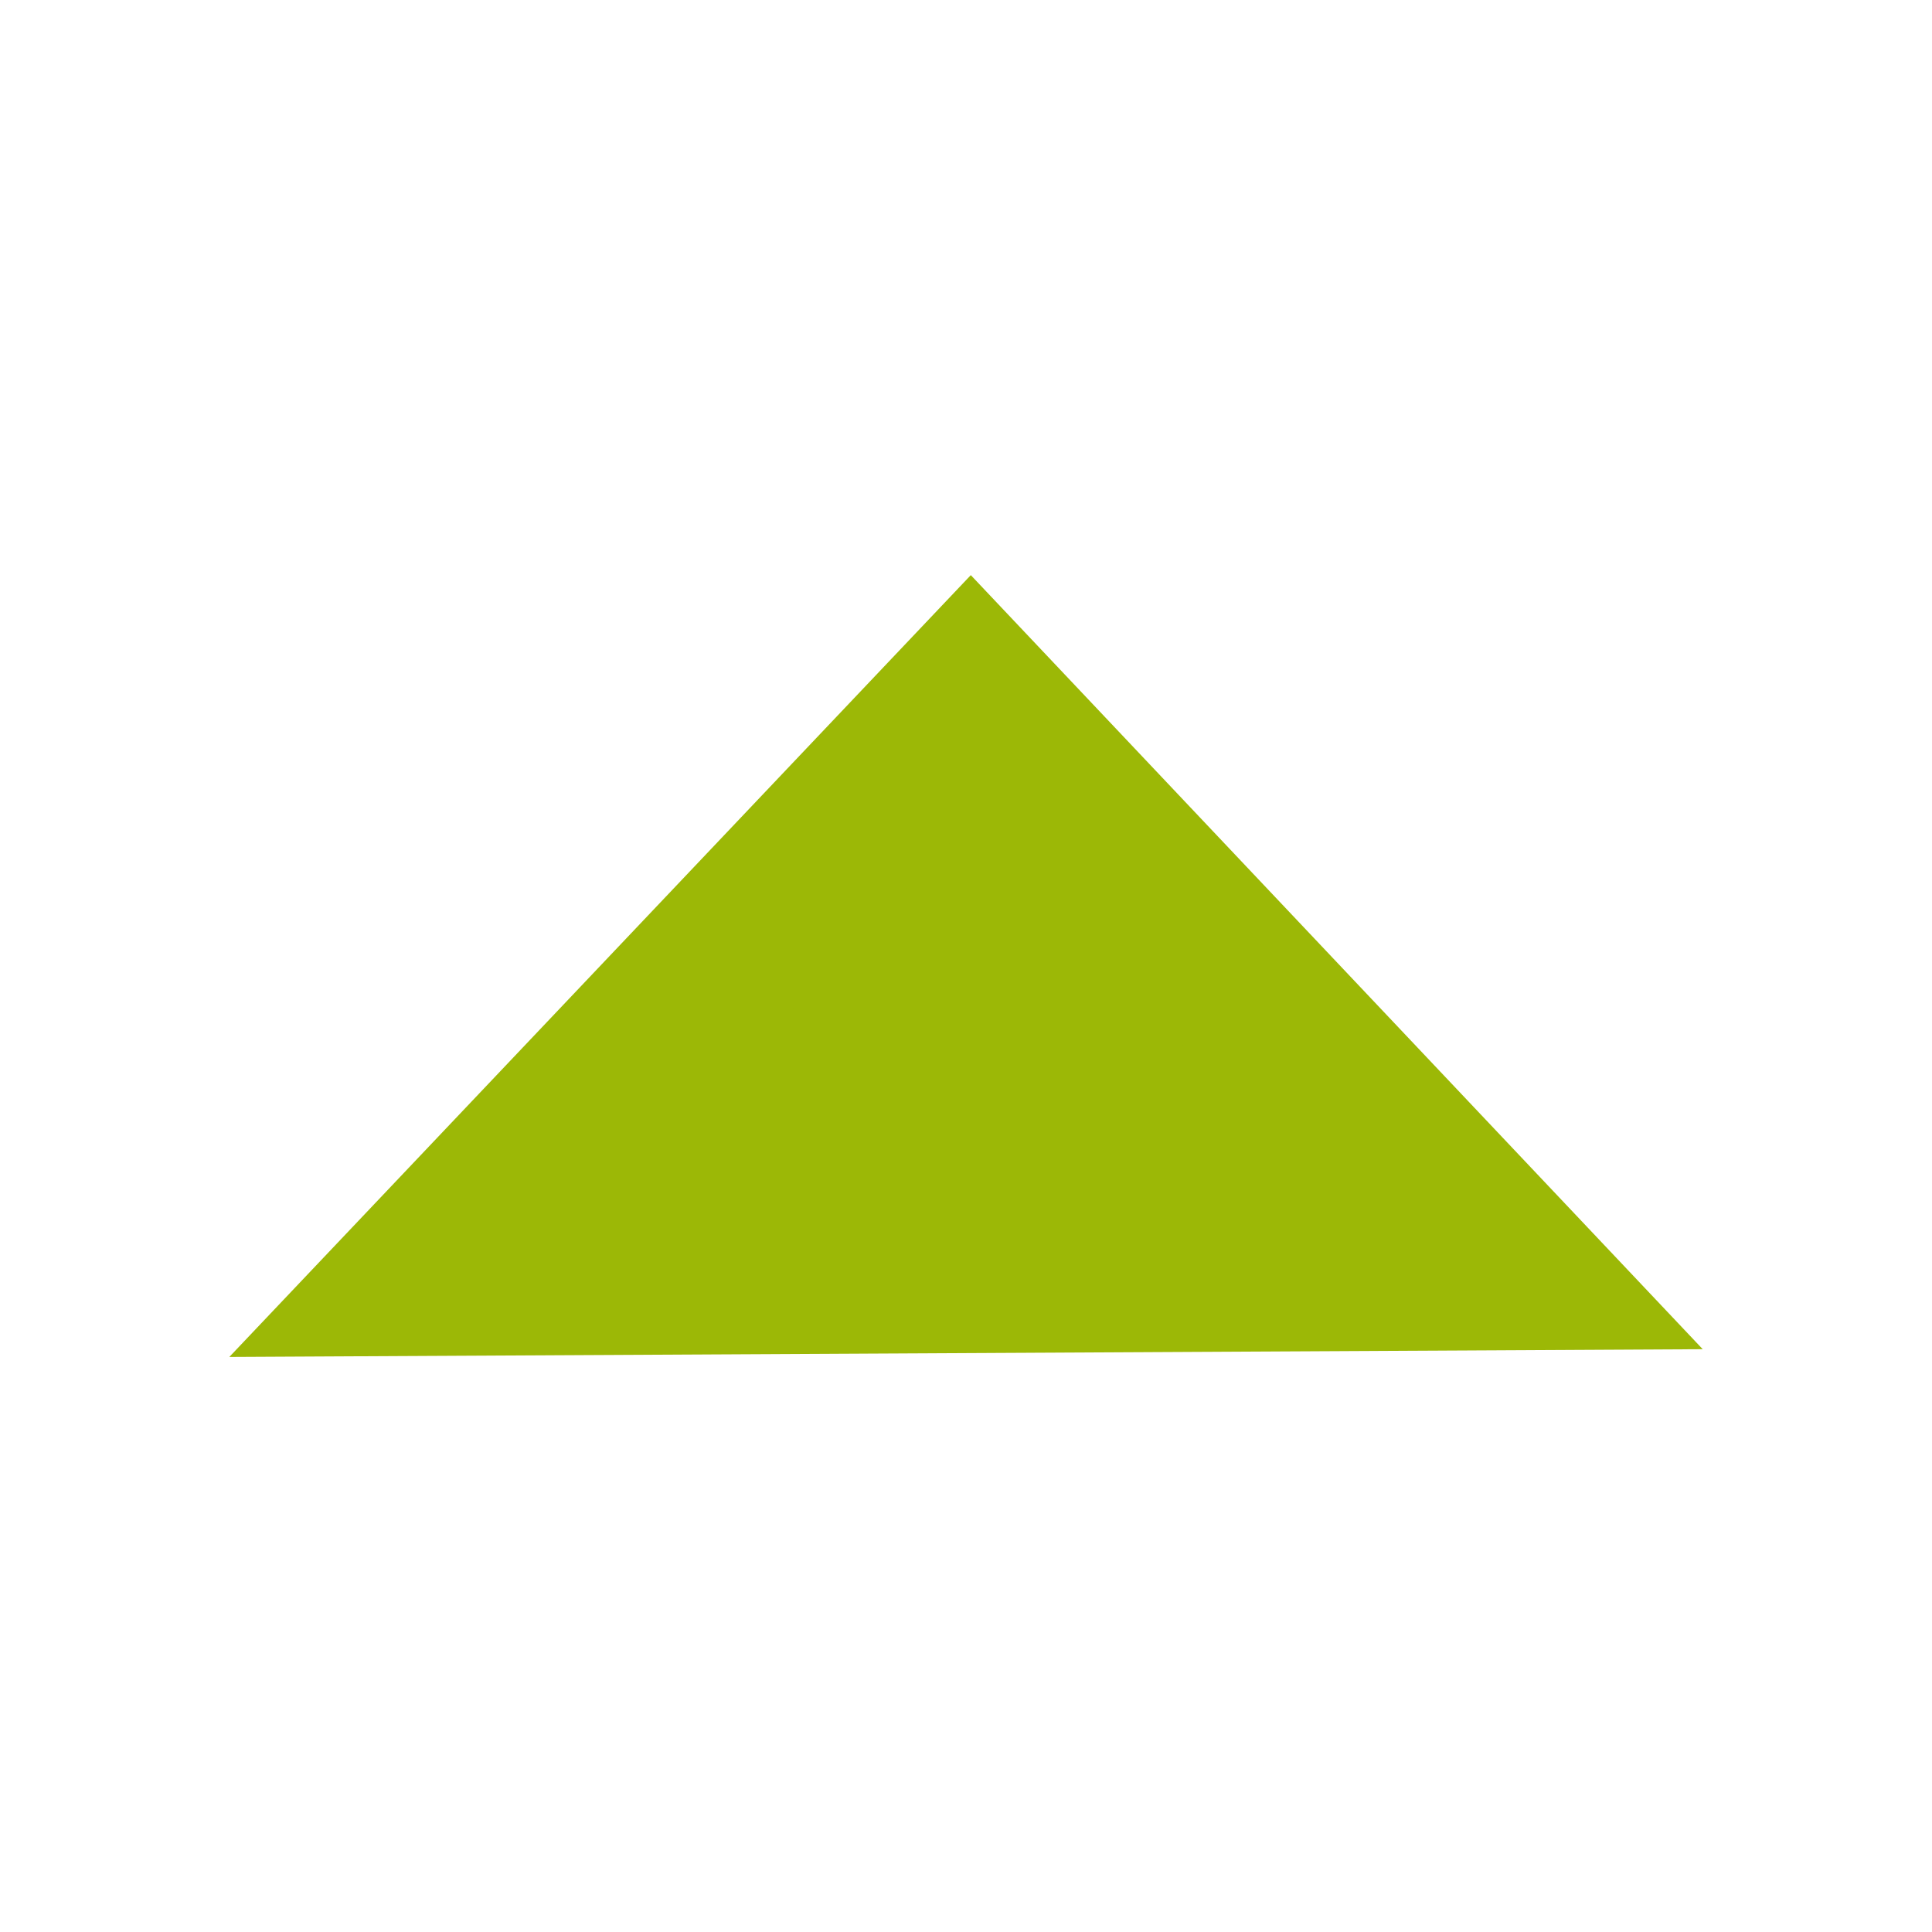
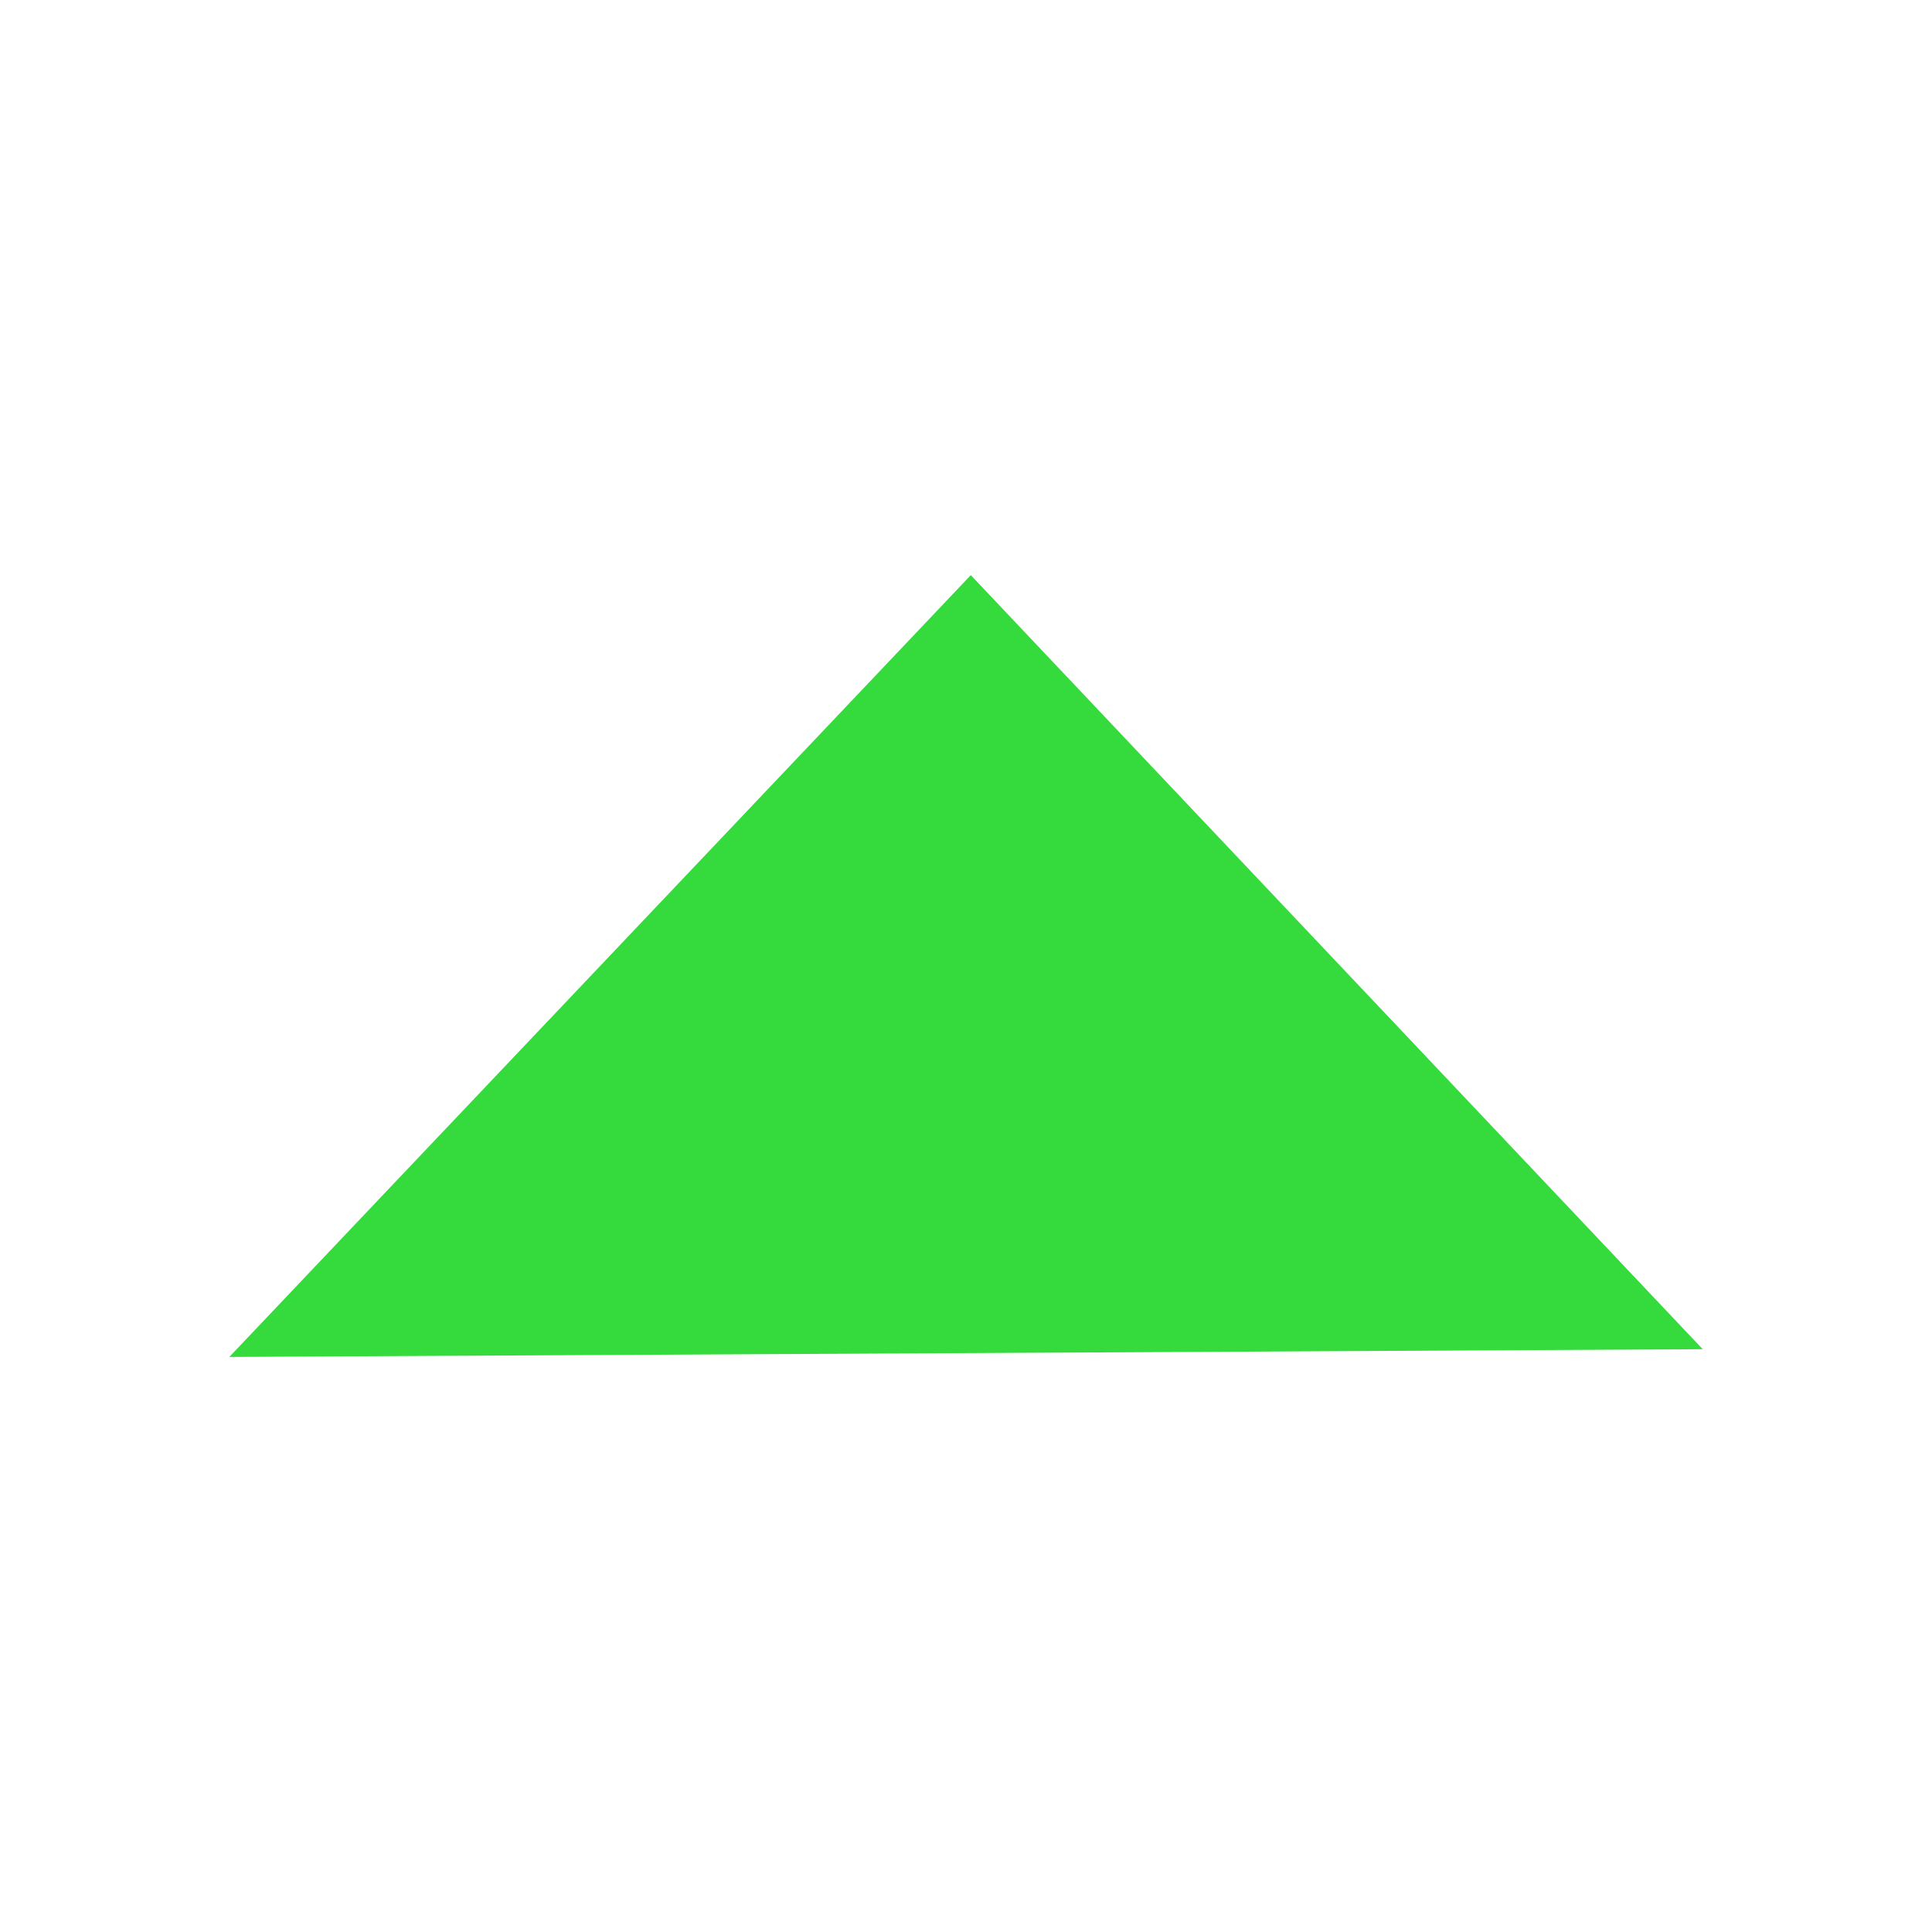
<svg xmlns="http://www.w3.org/2000/svg" width="16" height="16" id="svg2" version="1.1">
  <defs id="defs12">
    </defs>
  <style type="text/css" id="style4">.icon-canvas-transparent{opacity:0;fill:#F6F6F6;} .icon-vs-out{opacity:0;fill:#F6F6F6;} .icon-vs-fg{opacity:0;fill:#F0EFF1;} .icon-folder{fill:#C5C5C5;}</style>
-   <path style="fill:#9cb806;fill-opacity:1;fill-rule:evenodd;stroke:#9cb806;stroke-width:1.4;stroke-linecap:butt;stroke-linejoin:miter;stroke-miterlimit:4;stroke-dasharray:none;stroke-opacity:1" d="m 8.039,5.781 4.445,4.701 -8.948,0.047 z" id="path4182" />
+   <path style="fill:#35da3d;fill-opacity:1;fill-rule:evenodd;stroke:#35da3d;stroke-width:1.4;stroke-linecap:butt;stroke-linejoin:miter;stroke-miterlimit:4;stroke-dasharray:none;stroke-opacity:1" d="m 8.039,5.781 4.445,4.701 -8.948,0.047 z" id="path4182" />
</svg>
